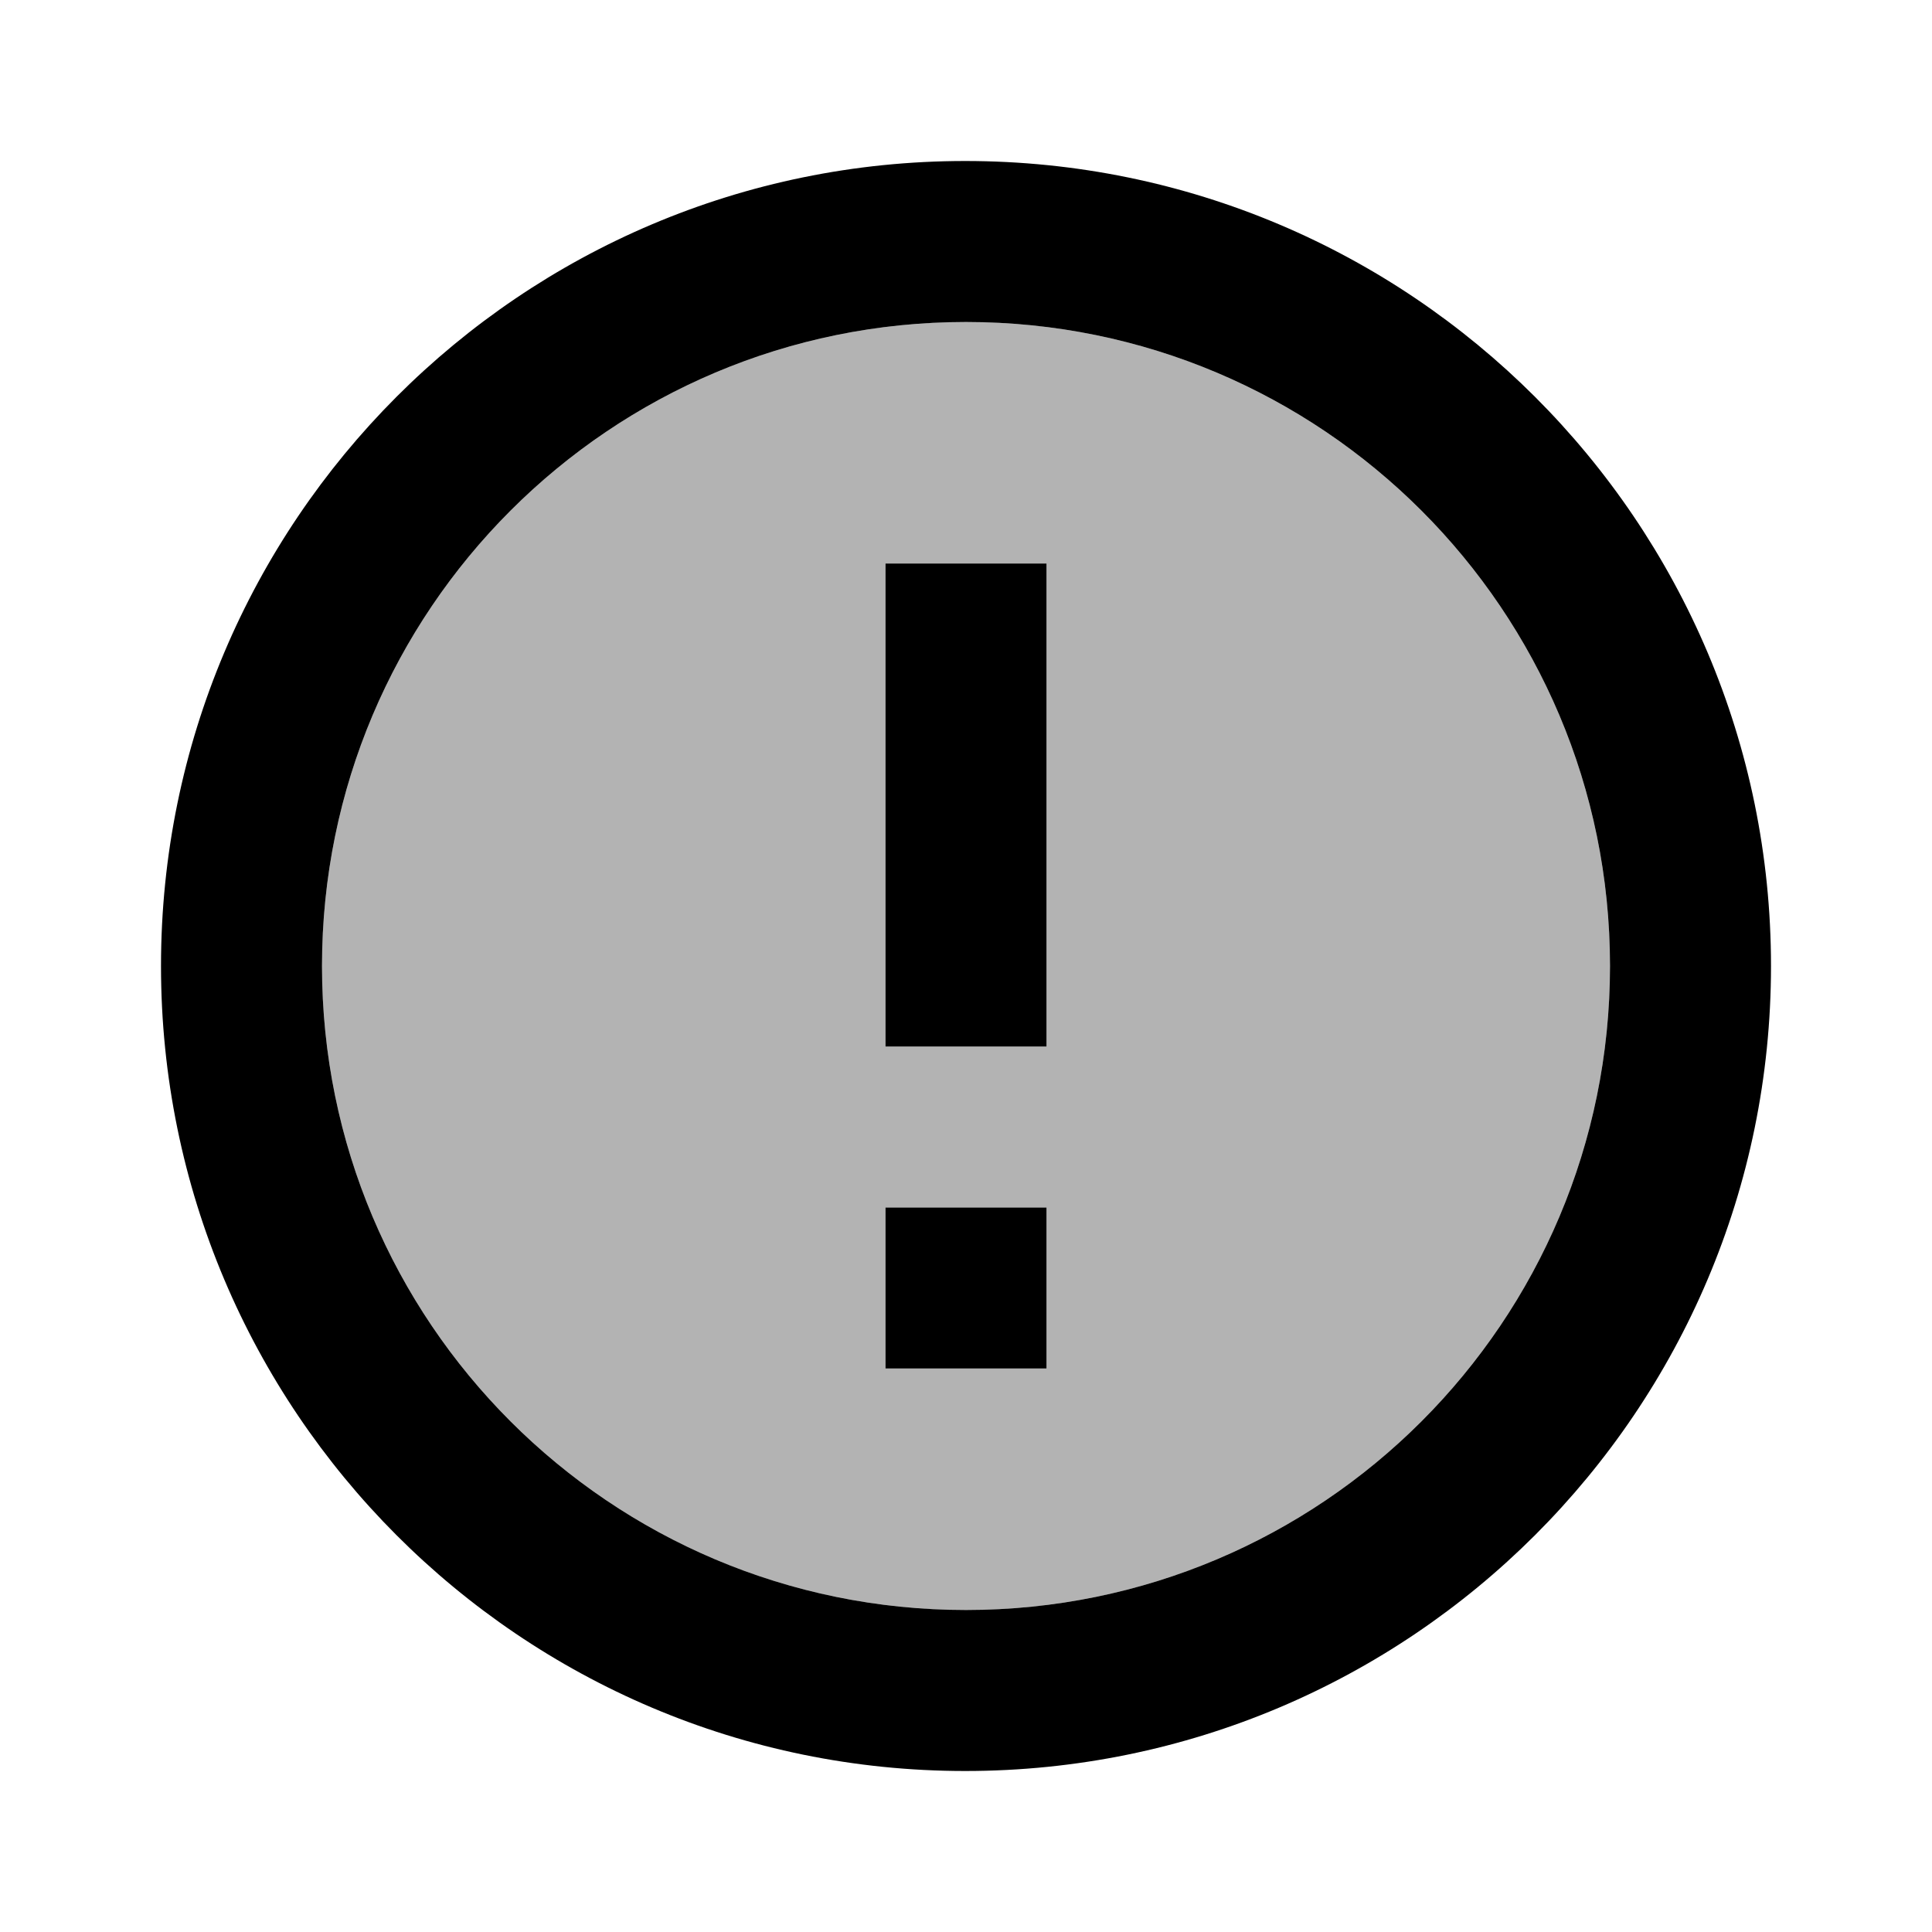
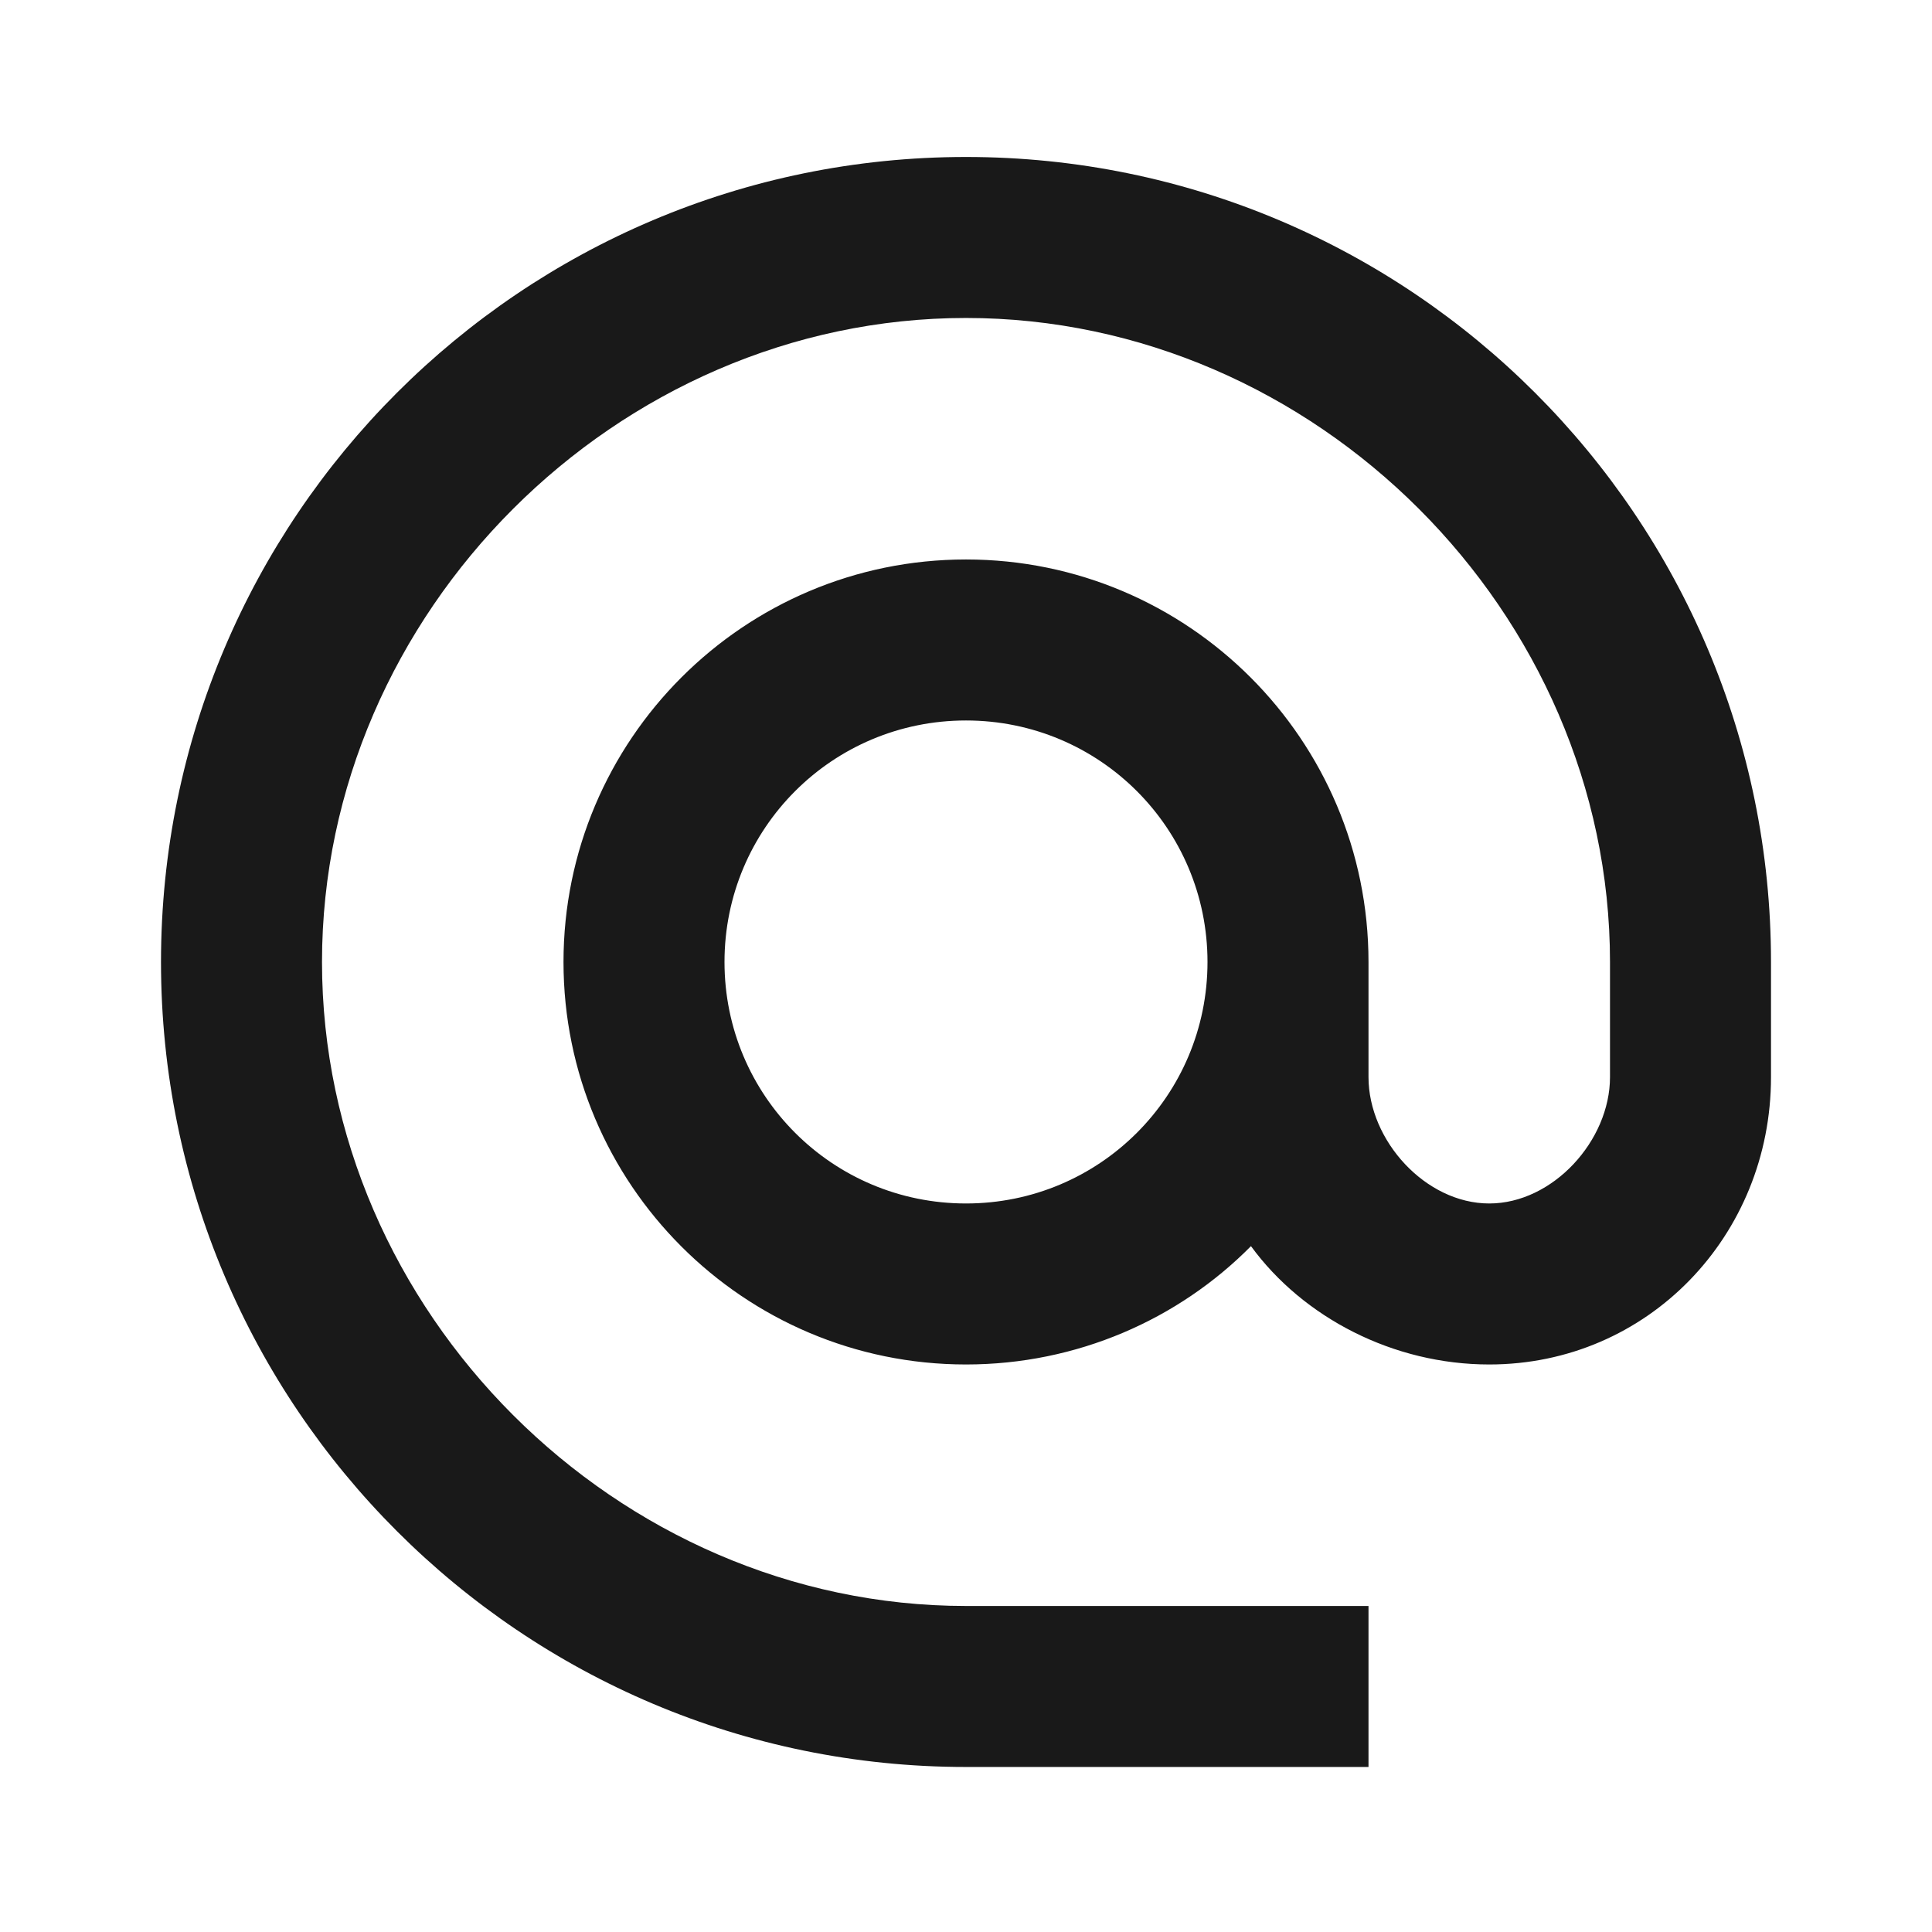
<svg xmlns="http://www.w3.org/2000/svg" width="24" height="24" viewBox="0 0 24 24">
-   <path opacity=".3" d="M12 4c-4.42 0-8 3.58-8 8s3.58 8 8 8 8-3.58 8-8-3.58-8-8-8zm1 13h-2v-2h2v2zm0-4h-2V7h2v6z" />
-   <path d="M11.99 2C6.47 2 2 6.48 2 12s4.47 10 9.99 10C17.52 22 22 17.52 22 12S17.52 2 11.99 2zM12 20c-4.42 0-8-3.58-8-8s3.58-8 8-8 8 3.58 8 8-3.58 8-8 8zm-1-5h2v2h-2zm0-8h2v6h-2z" />
+   <path fill="none" d="M0 0h24v24H0V0z" />
+   <path fill-opacity=".9" d="M12 21.95h5v-2h-5c-4.34 0-8-3.66-8-8s3.66-8 8-8 8 3.66 8 8v1.43c0 .79-.71 1.57-1.5 1.57s-1.5-.78-1.5-1.57v-1.43c0-2.76-2.24-5-5-5s-5 2.24-5 5 2.24 5 5 5c1.38 0 2.64-.56 3.54-1.47.65.89 1.77 1.47 2.96 1.47 1.97 0 3.5-1.6 3.5-3.57v-1.43c0-5.52-4.48-10-10-10s-10 4.48-10 10 4.48 10 10 10zm0-7c-1.66 0-3-1.34-3-3s1.34-3 3-3 3 1.34 3 3-1.34 3-3 3z" />
</svg>
